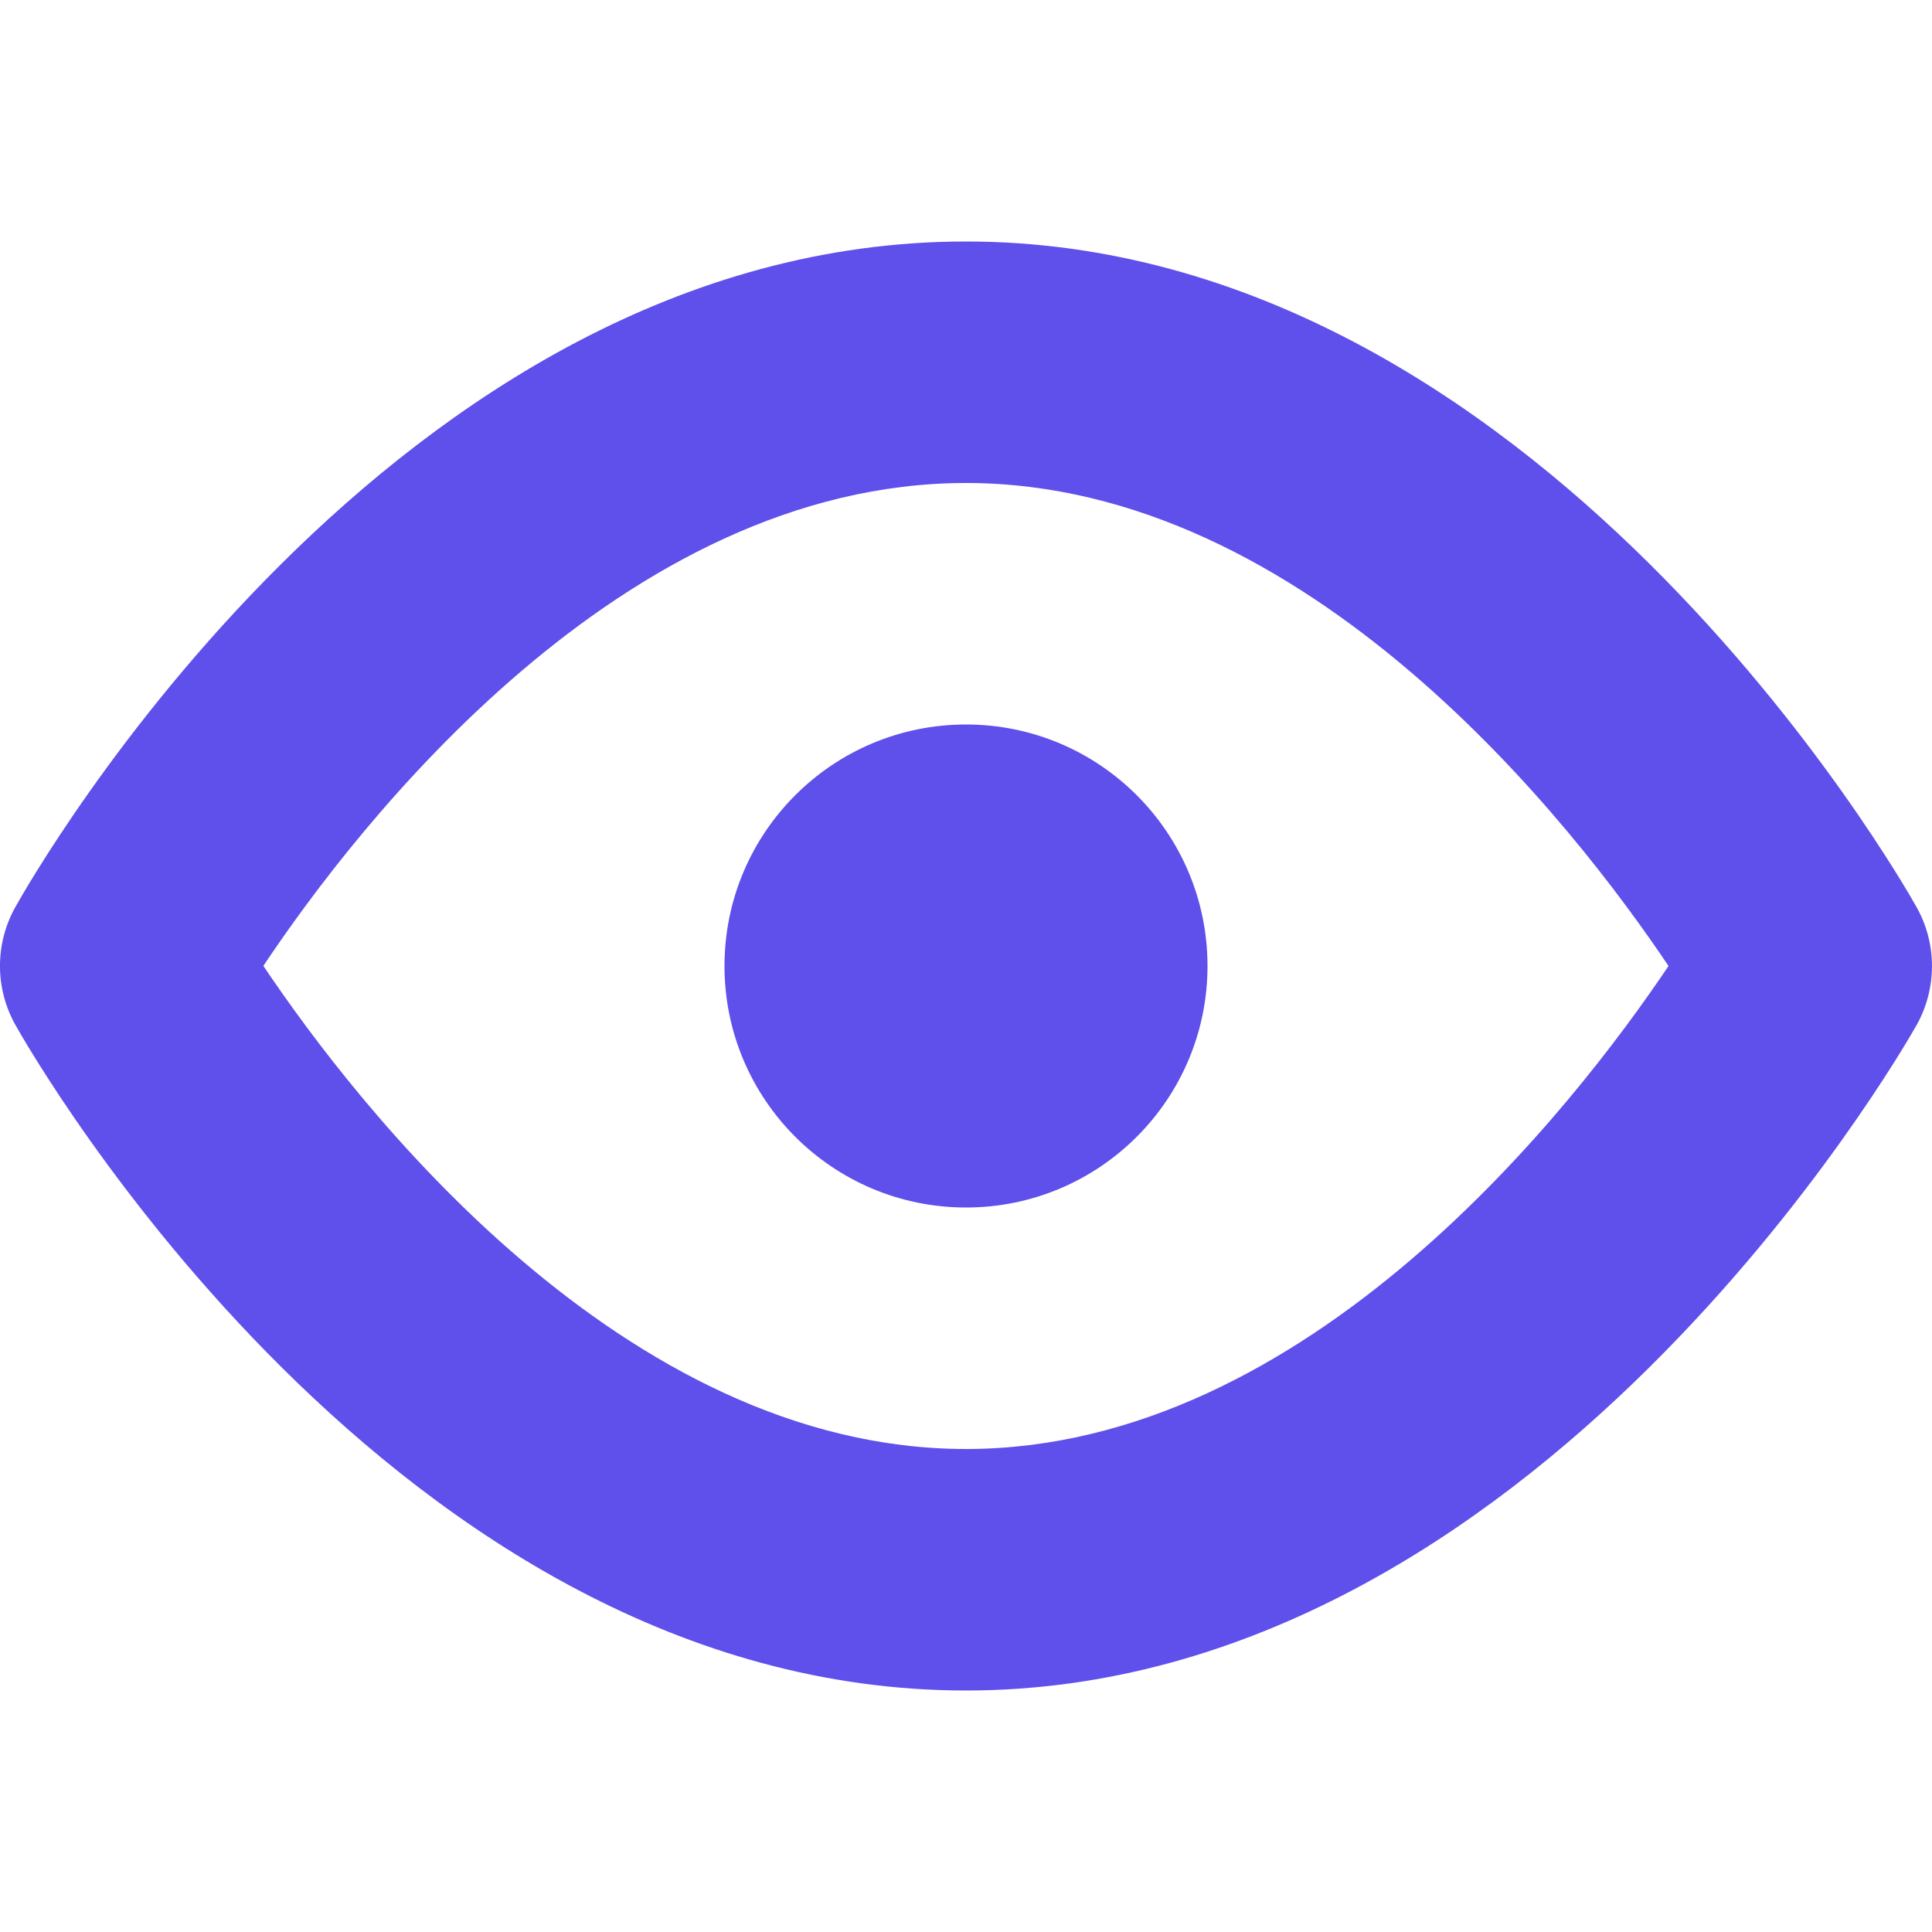
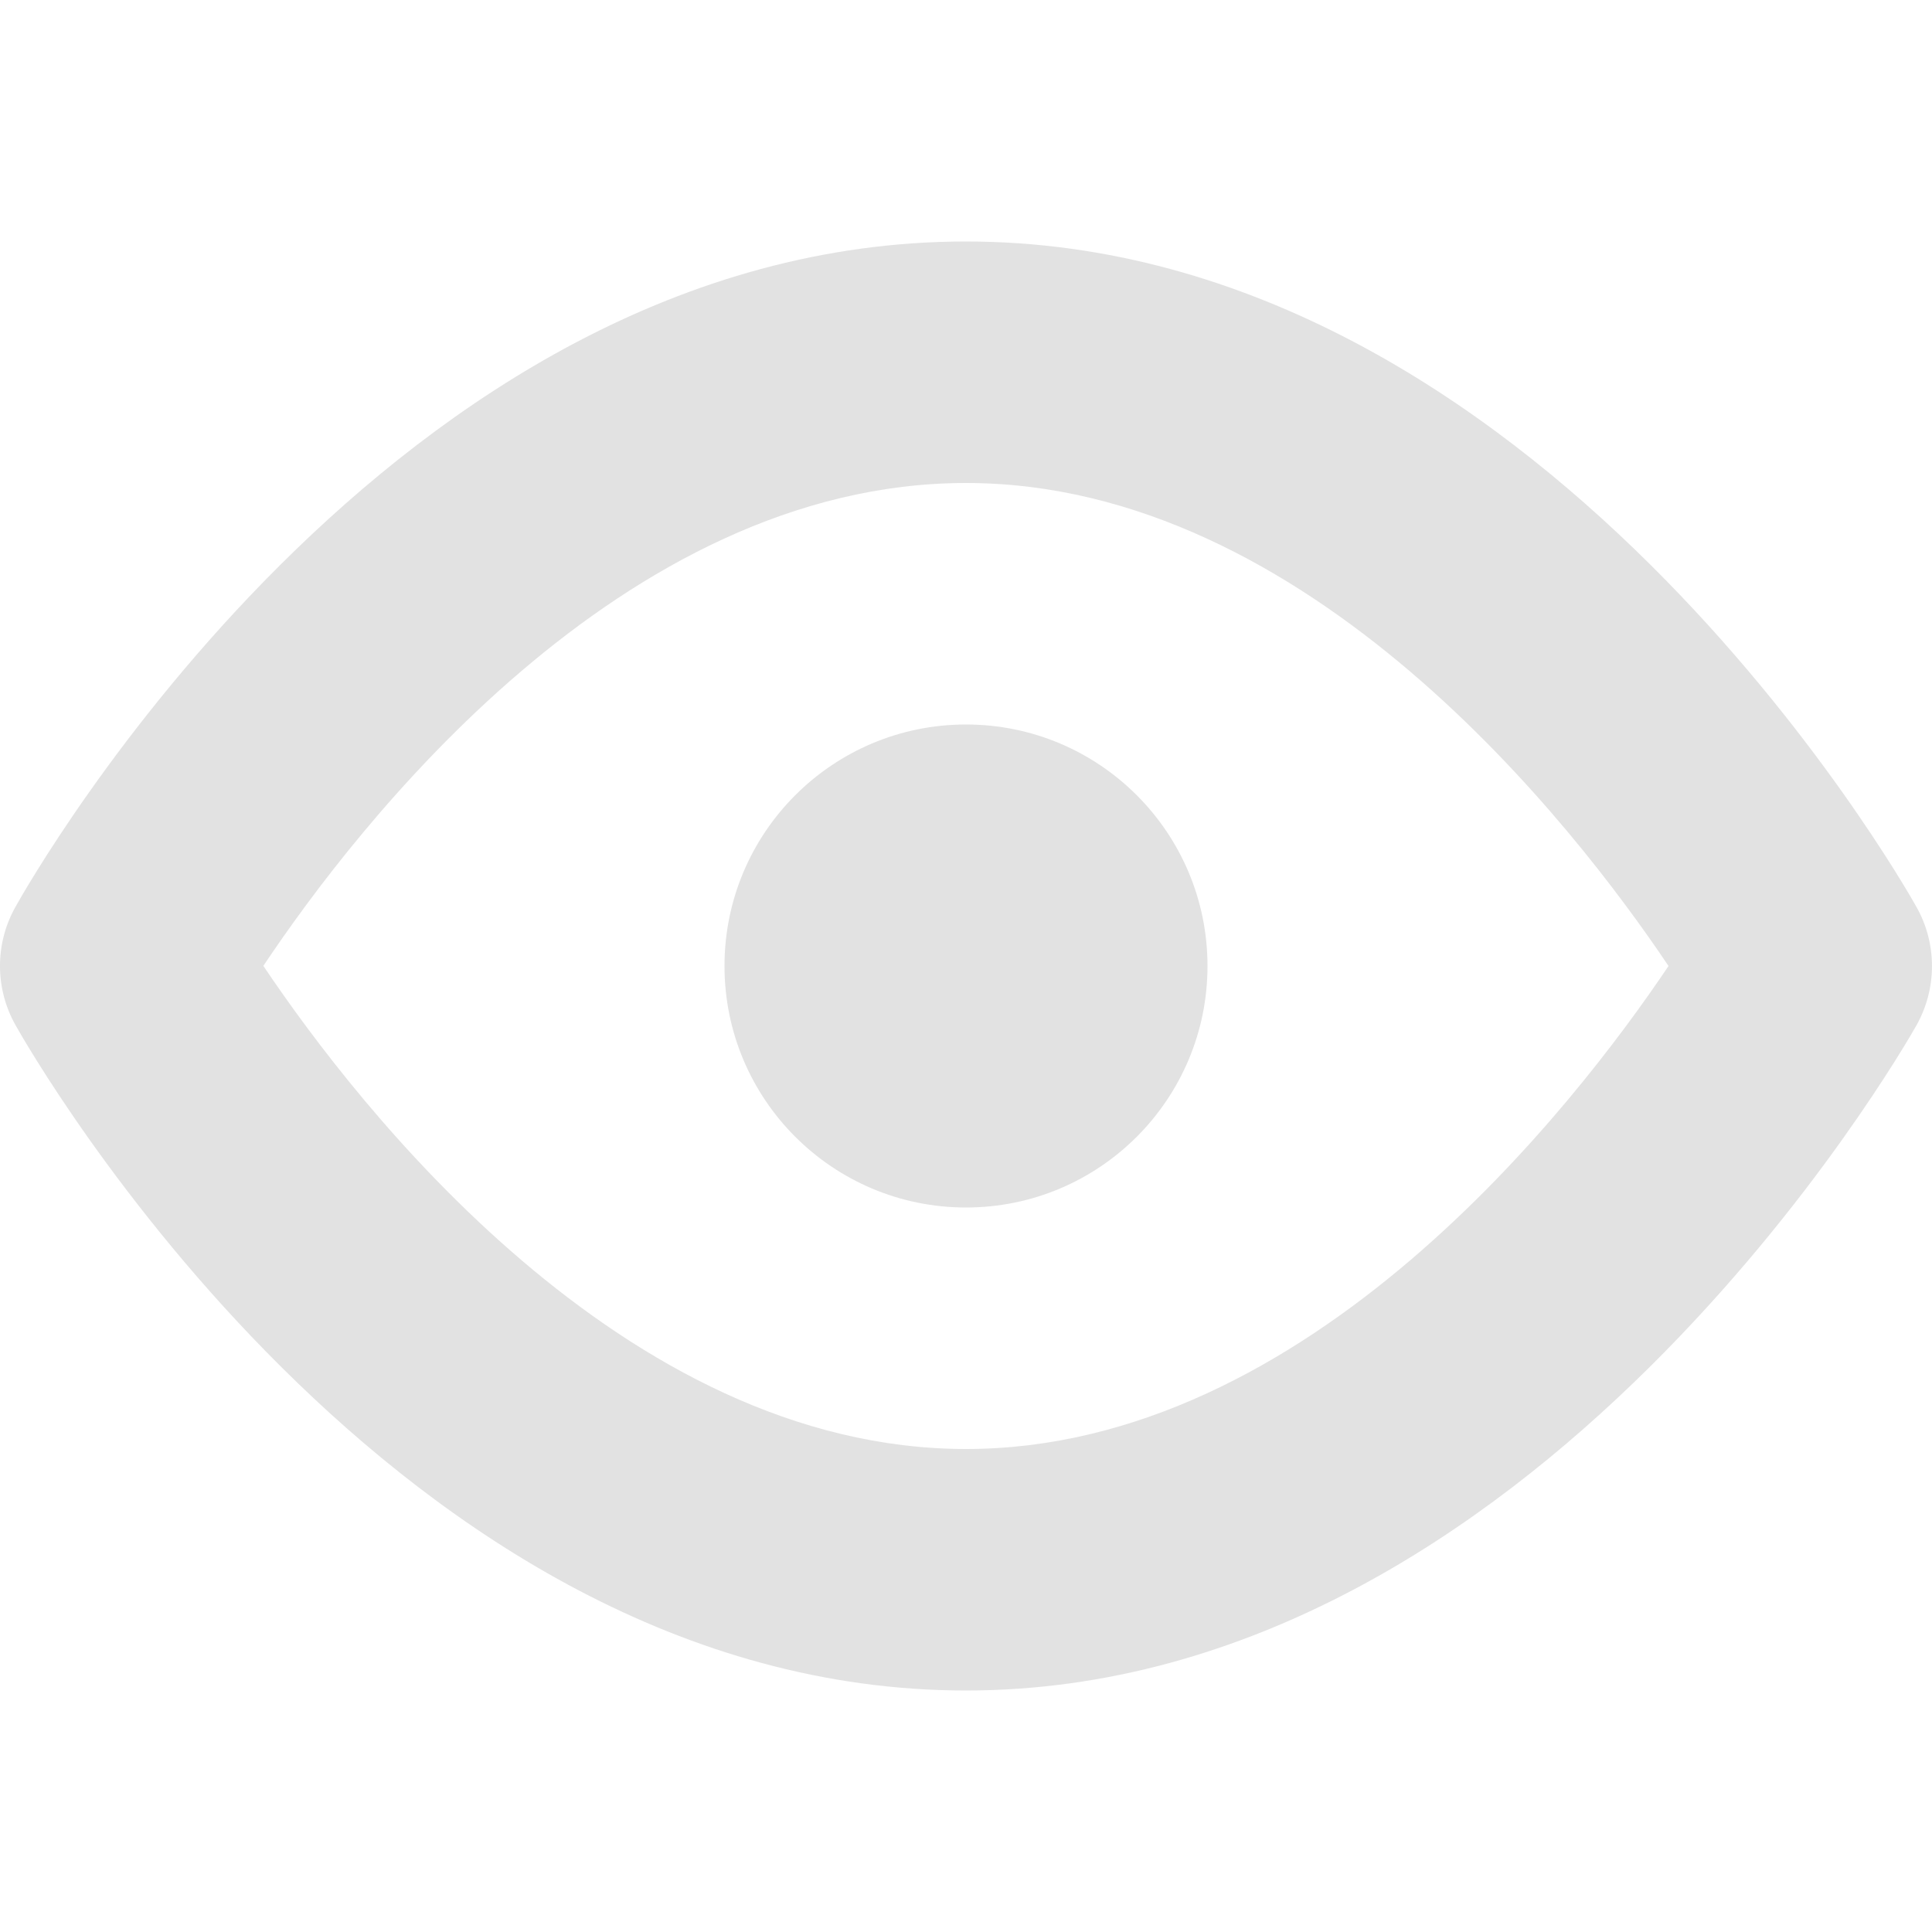
<svg xmlns="http://www.w3.org/2000/svg" xlink="http://www.w3.org/1999/xlink" x="0px" y="0px" width="16px" height="16px" viewBox="0 0 16 16">
  <g>
-     <path fill="#5f4feb" d="M8,14c4.707,0,7.744-5.284,7.871-5.508c0.171-0.304,0.172-0.676,0.001-0.98C15.746,7.287,12.731,2,8,2                     C3.245,2,0.251,7.289,0.126,7.514c-0.169,0.303-0.168,0.672,0.002,0.975C0.254,8.713,3.269,14,8,14z M8,4                     c2.839,0,5.036,2.835,5.818,4C13.034,9.166,10.837,12,8,12c-2.841,0-5.038-2.838-5.819-4.001C2.958,6.835,5.146,4,8,4z" />
-     <circle data-color="color-2" fill="#5f4feb" cx="8" cy="8" r="2" />
+     <path fill="#e2e2e2" d="M8,14c4.707,0,7.744-5.284,7.871-5.508c0.171-0.304,0.172-0.676,0.001-0.98C15.746,7.287,12.731,2,8,2                     C3.245,2,0.251,7.289,0.126,7.514c-0.169,0.303-0.168,0.672,0.002,0.975C0.254,8.713,3.269,14,8,14z M8,4                     c2.839,0,5.036,2.835,5.818,4C13.034,9.166,10.837,12,8,12c-2.841,0-5.038-2.838-5.819-4.001C2.958,6.835,5.146,4,8,4z" />
+     <circle data-color="color-2" fill="#e2e2e2" cx="8" cy="8" r="2" />
  </g>
</svg>
